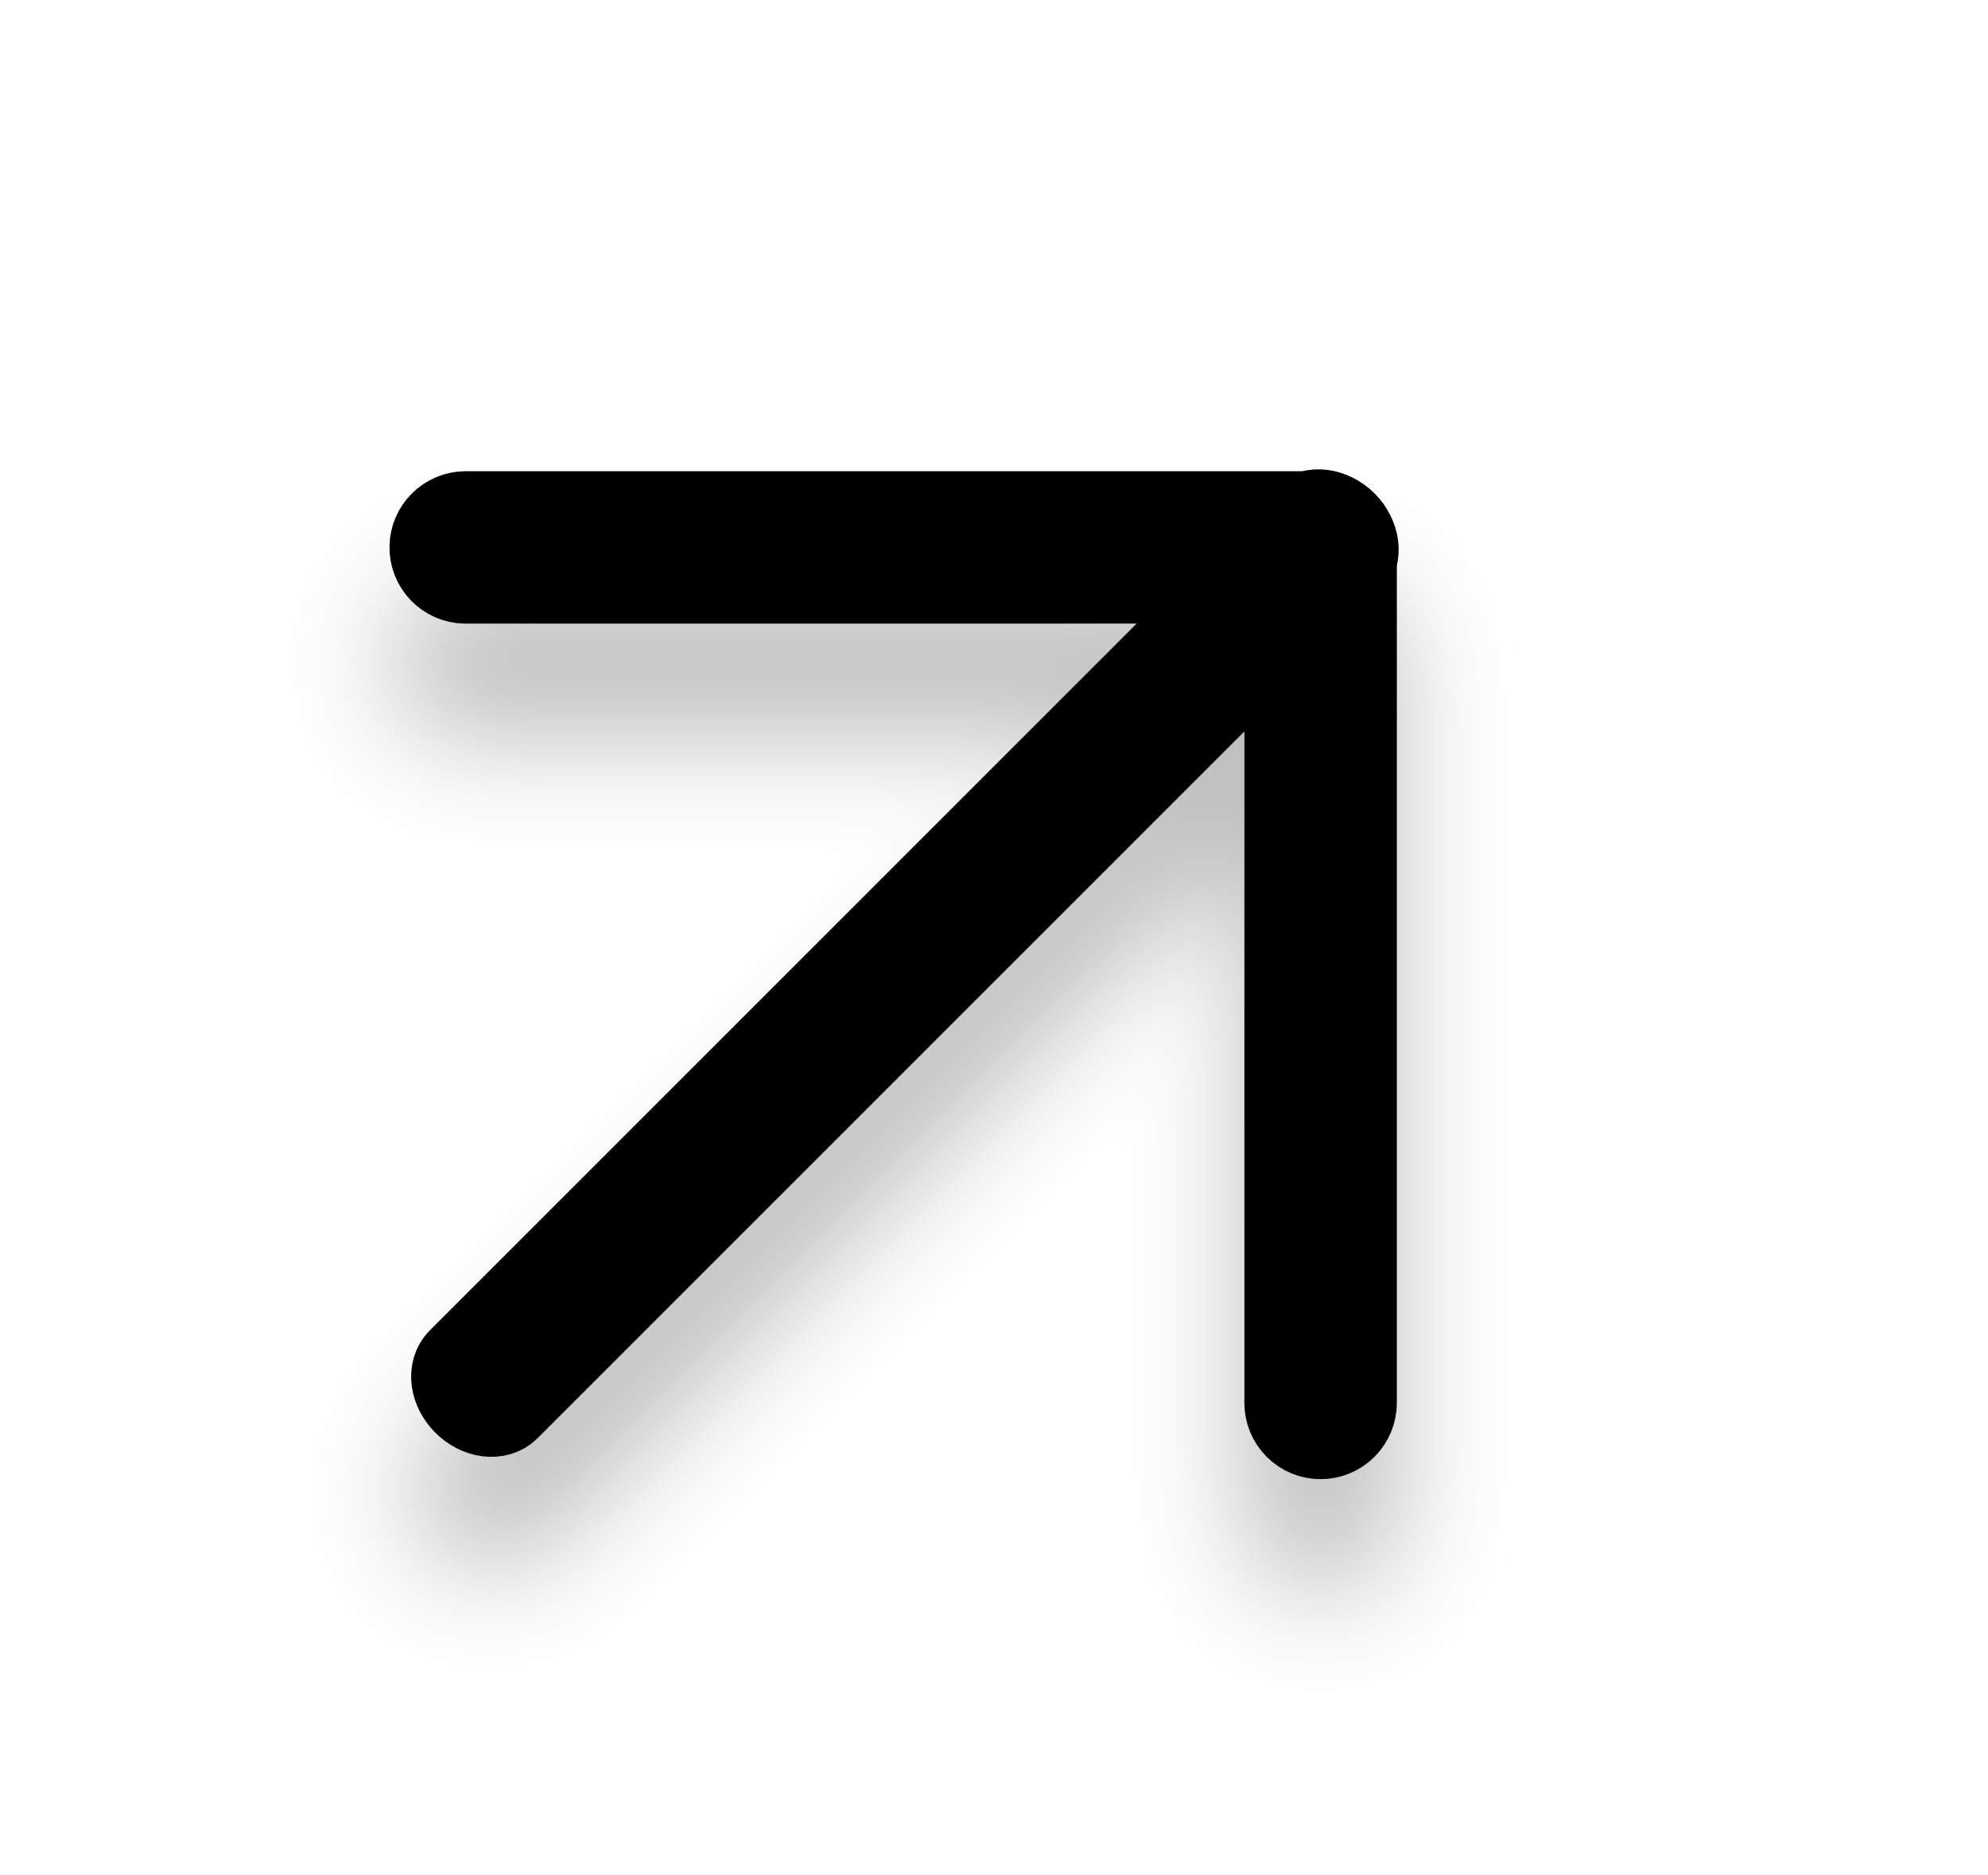
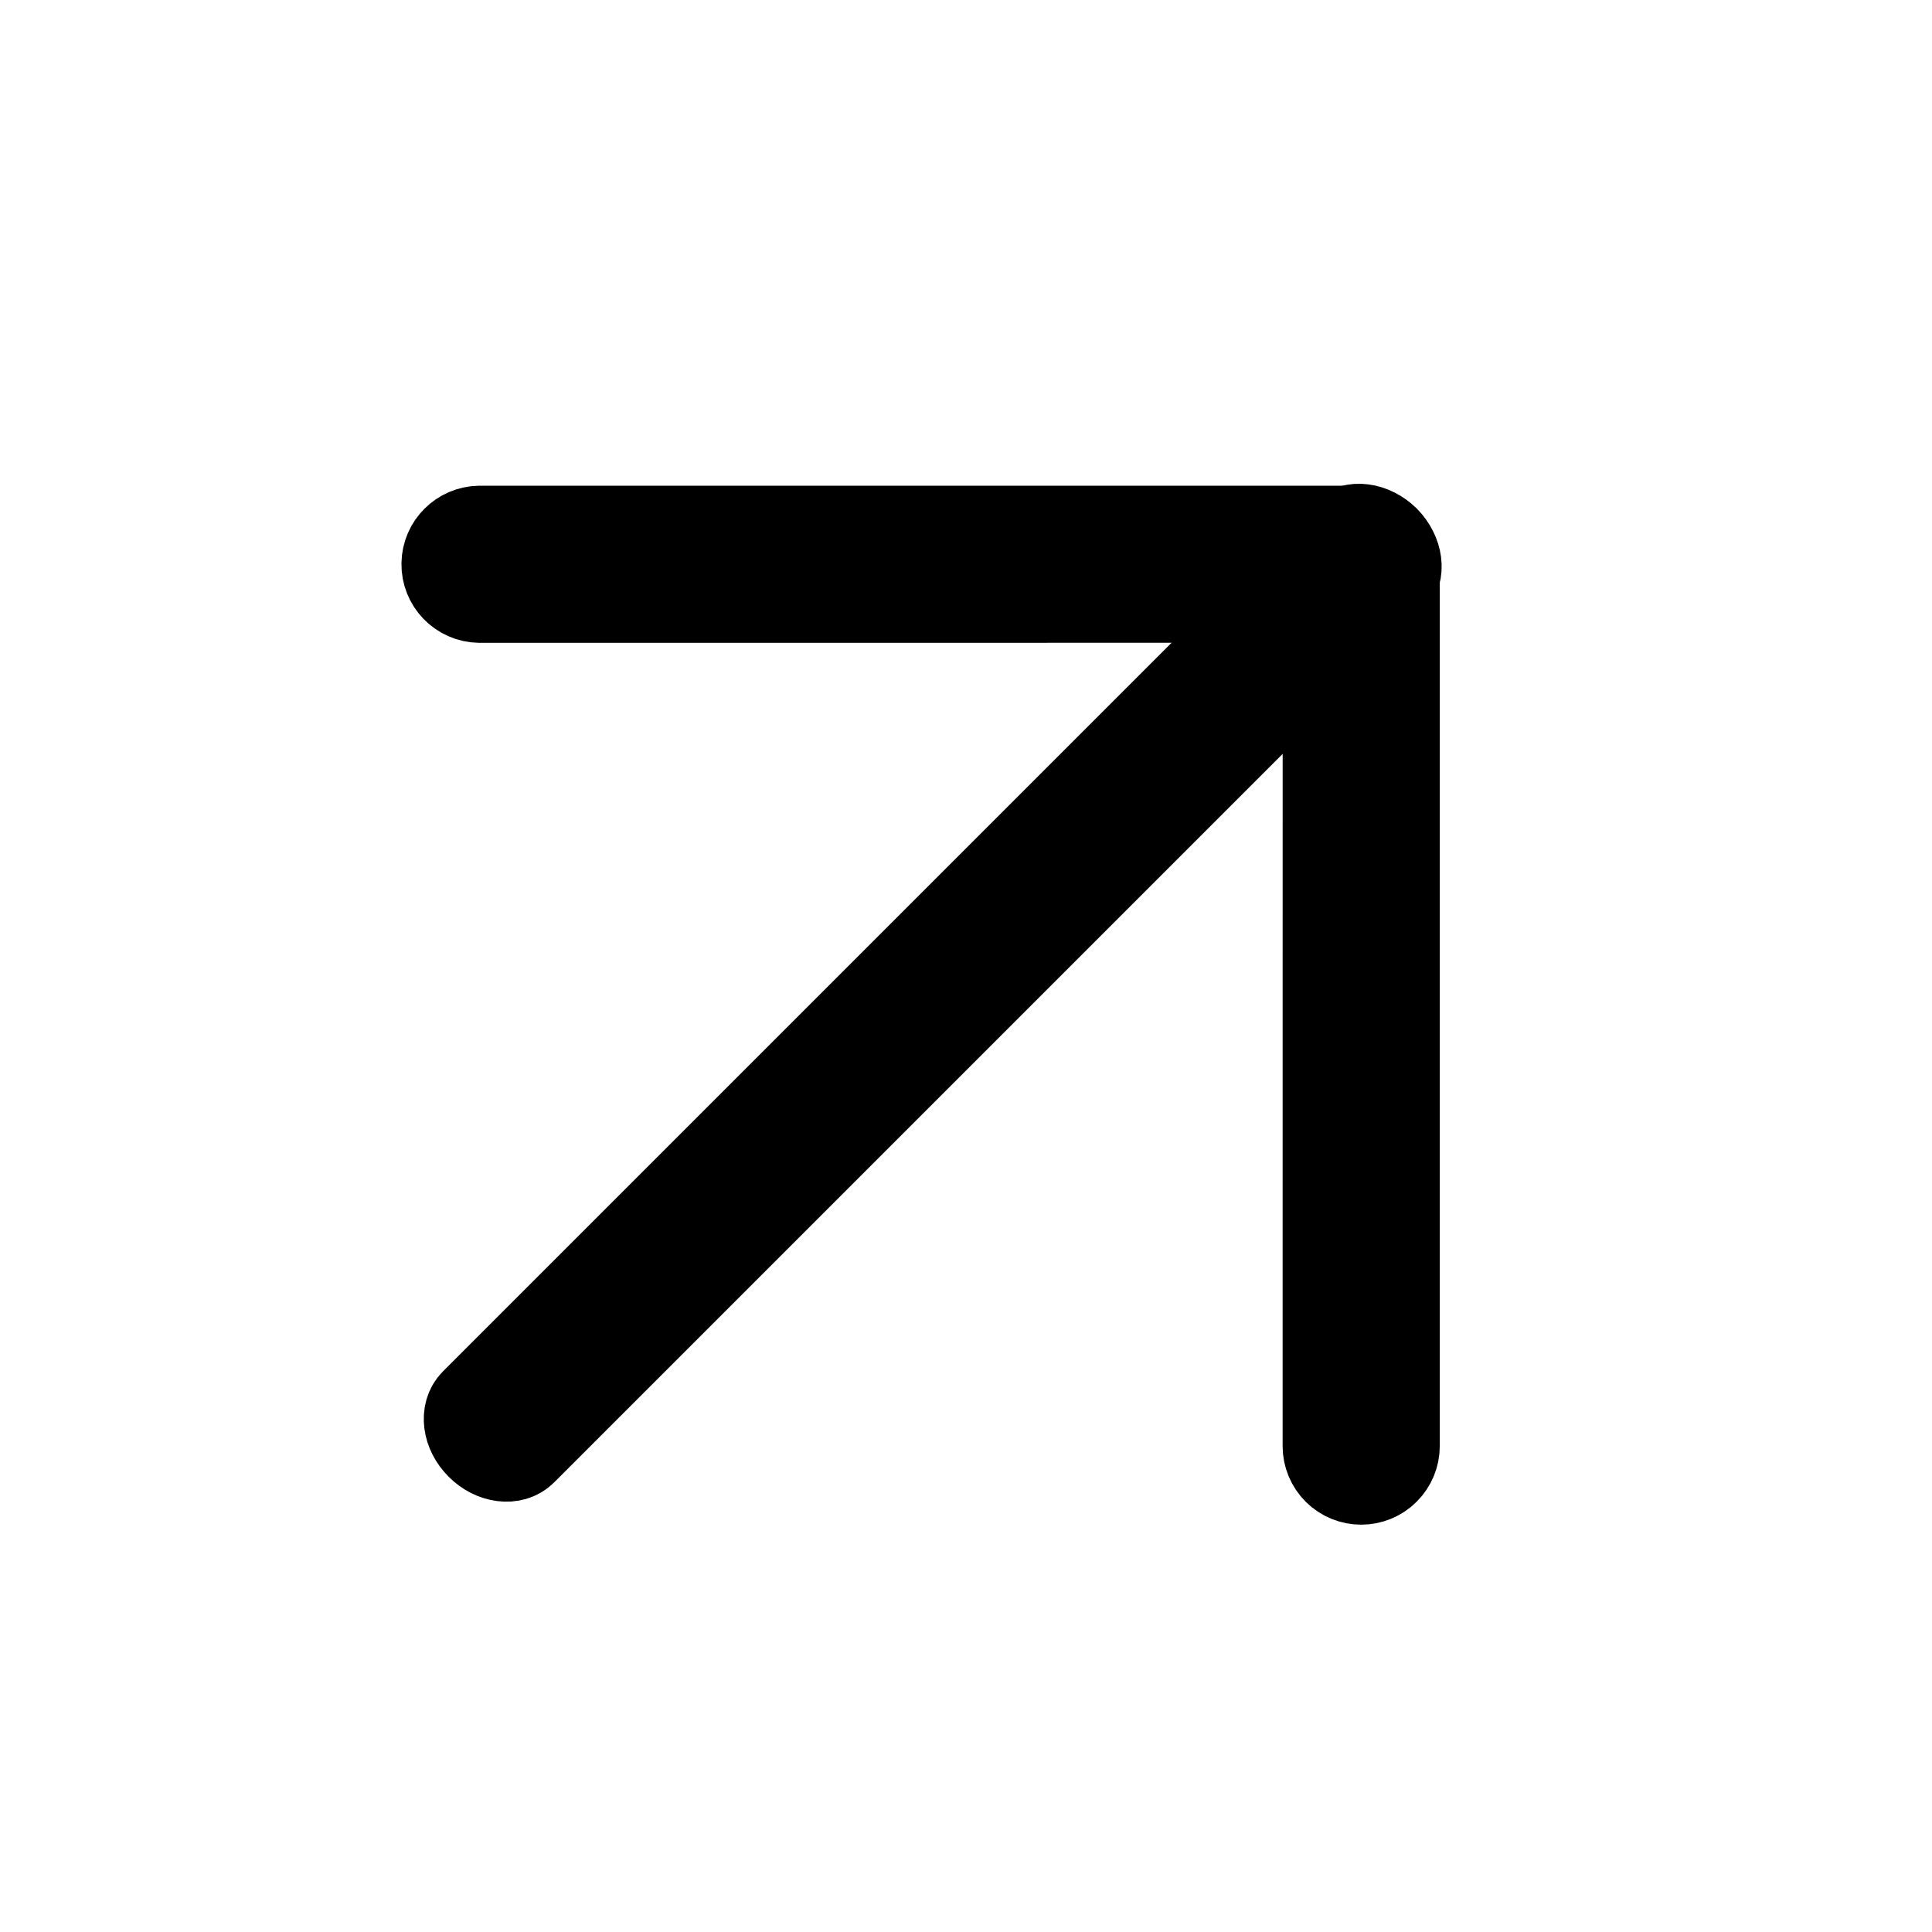
- <svg xmlns="http://www.w3.org/2000/svg" width="70" height="66" viewBox="0 0 70 66" fill="none">
-   <g filter="url(#filter0_d)">
-     <path d="M47.338 50.237C46.877 50.7 46.127 50.701 45.664 50.24C45.441 50.017 45.316 49.715 45.316 49.4L45.318 20.458L16.376 20.46C15.723 20.449 15.202 19.91 15.214 19.256C15.225 18.619 15.739 18.105 16.376 18.093L46.501 18.093C47.155 18.094 47.684 18.623 47.685 19.277L47.685 49.402C47.684 49.715 47.56 50.015 47.338 50.237Z" fill="black" stroke="black" stroke-width="3" />
-     <path d="M47.53 19.92L17.87 49.58C17.514 49.936 16.85 49.85 16.388 49.388C15.926 48.926 15.84 48.263 16.196 47.906L45.856 18.246C46.212 17.89 46.876 17.976 47.338 18.438C47.8 18.901 47.886 19.564 47.53 19.92Z" fill="black" stroke="black" stroke-width="3" />
-   </g>
-   <defs>
-     <filter id="filter0_d" x="8.591" y="0.43" width="60.767" height="60.767" filterUnits="userSpaceOnUse" color-interpolation-filters="sRGB">
-       <feFlood flood-opacity="0" result="BackgroundImageFix" />
-       <feColorMatrix in="SourceAlpha" type="matrix" values="0 0 0 0 0 0 0 0 0 0 0 0 0 0 0 0 0 0 127 0" />
-       <feOffset dy="4" />
-       <feGaussianBlur stdDeviation="2" />
-       <feColorMatrix type="matrix" values="0 0 0 0 0 0 0 0 0 0 0 0 0 0 0 0 0 0 0.25 0" />
-       <feBlend mode="normal" in2="BackgroundImageFix" result="effect1_dropShadow" />
-       <feBlend mode="normal" in="SourceGraphic" in2="effect1_dropShadow" result="shape" />
-     </filter>
-   </defs>
+ <svg xmlns="http://www.w3.org/2000/svg" width="66" height="66" viewBox="0 0 66 66" fill="none">
+   <path d="M47.338 50.237C46.877 50.7 46.127 50.701 45.664 50.24C45.441 50.017 45.316 49.715 45.316 49.4L45.318 20.458L16.376 20.46C15.723 20.449 15.202 19.91 15.214 19.256C15.225 18.619 15.739 18.105 16.376 18.093L46.501 18.093C47.155 18.094 47.684 18.623 47.685 19.277L47.685 49.402C47.684 49.715 47.56 50.015 47.338 50.237Z" fill="black" stroke="black" stroke-width="3" />
+   <path d="M47.53 19.92L17.87 49.58C17.514 49.936 16.85 49.85 16.388 49.388C15.926 48.926 15.84 48.263 16.196 47.906L45.856 18.246C46.212 17.89 46.876 17.976 47.338 18.438C47.8 18.901 47.886 19.564 47.53 19.92Z" fill="black" stroke="black" stroke-width="3" />
</svg>
